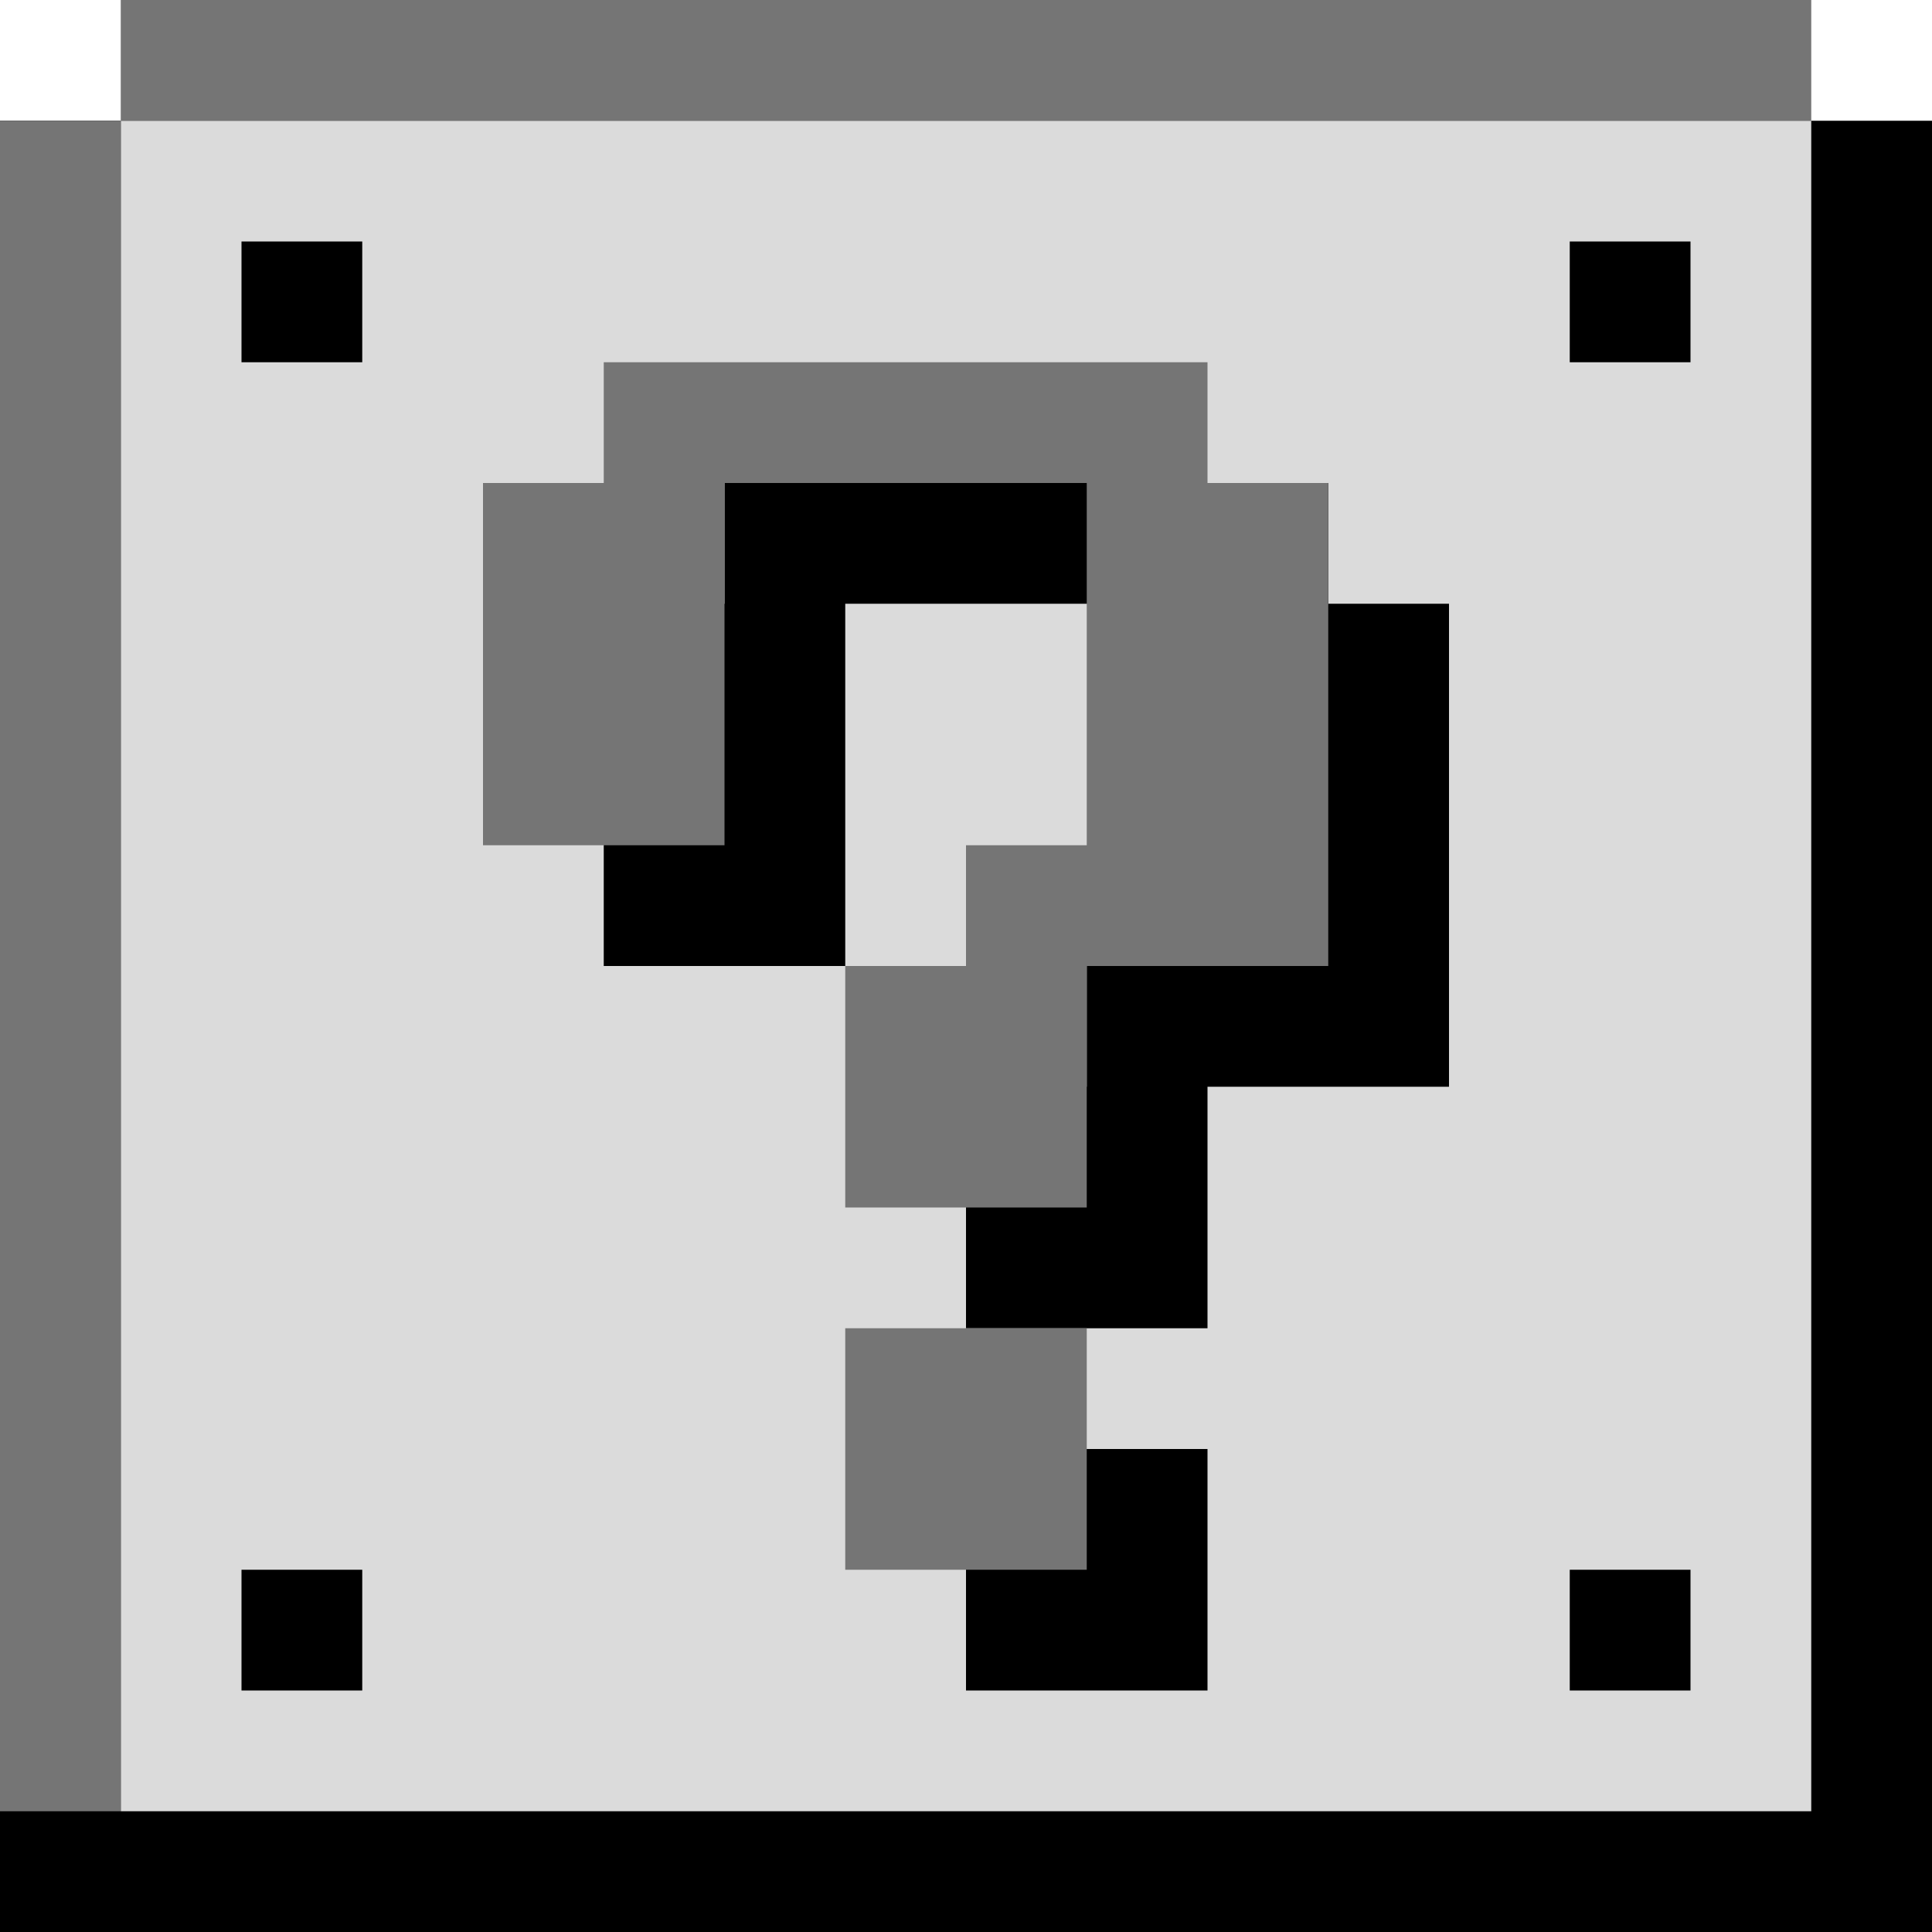
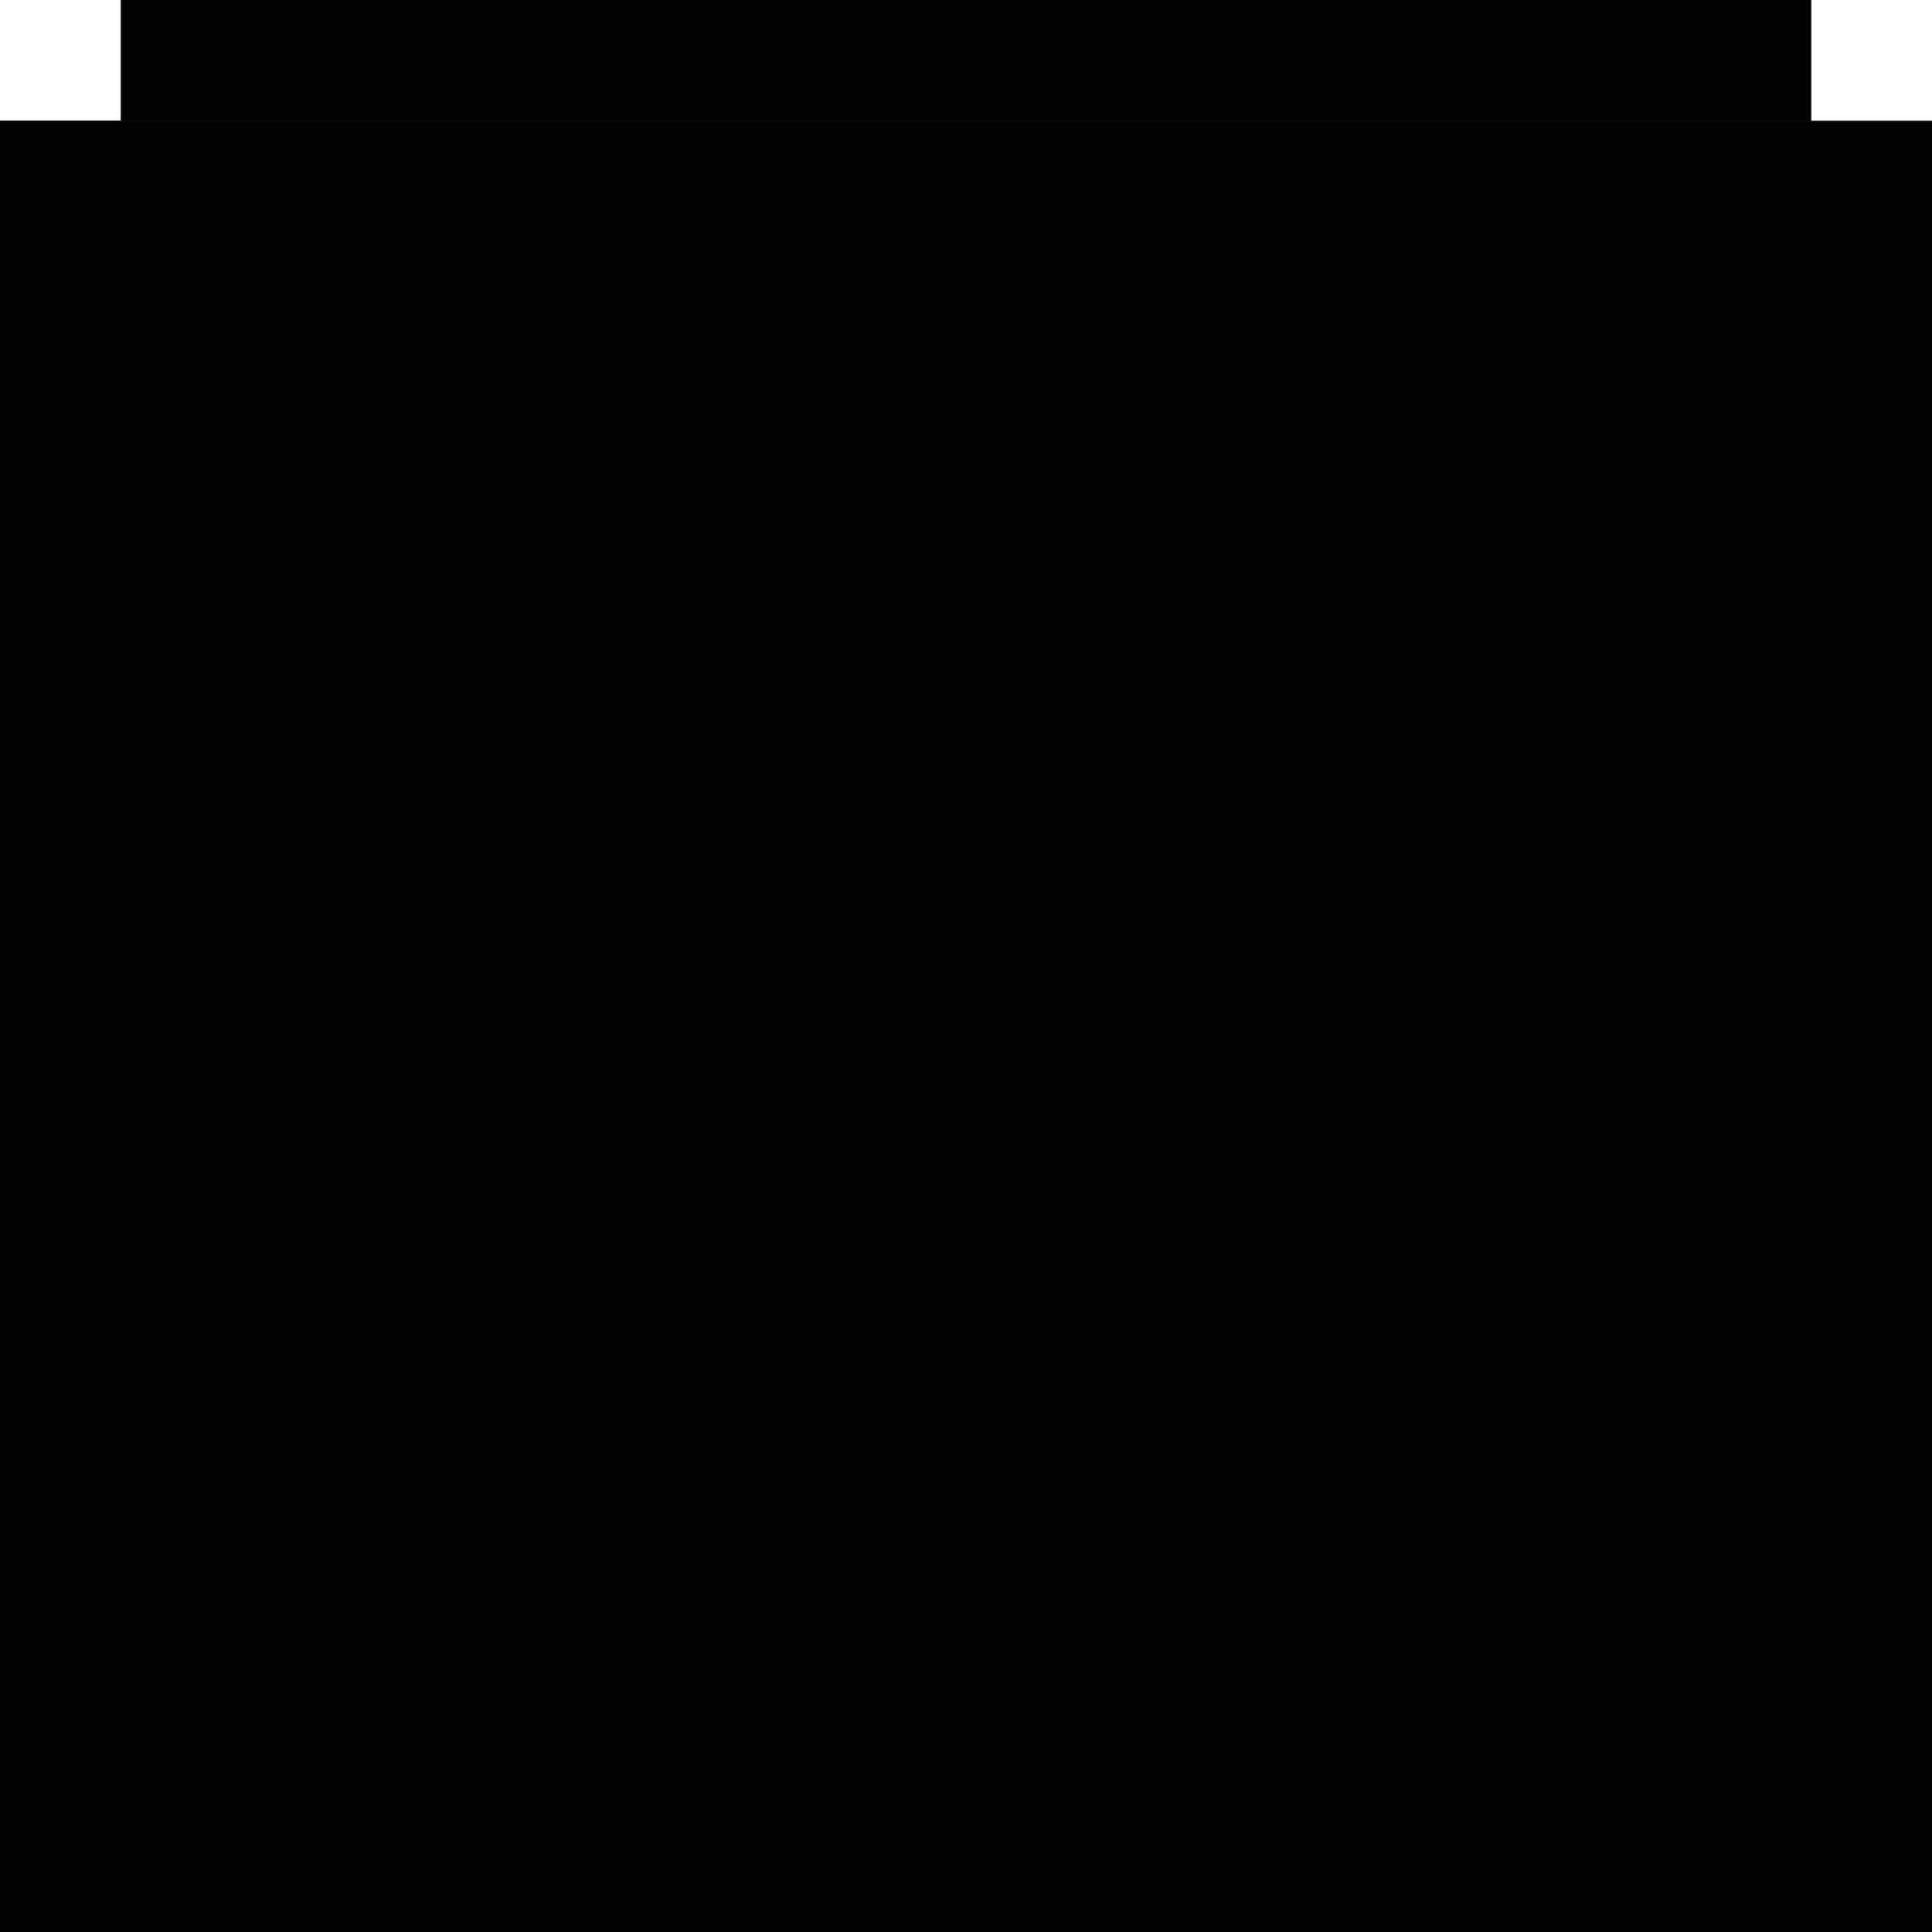
<svg xmlns="http://www.w3.org/2000/svg" width="512" height="512" viewBox="0 0 512 512" class="⍰">
  <style>
-     .⍰-bg { fill: hsl(0, 0%, 86%); }
-     .⍰-color { fill: hsl(0, 0%, 46%); }
+     .⍰ {
+         --⍰-bg: hsl(0, 0%, 86%);
+         --⍰-color: hsl(0, 0%, 46%);
+         --⍰-light-off: hsl(0, 0%, 31%);
+     }

    @media (prefers-color-scheme: dark) {
-         .⍰-bg { fill: hsl(28, 100%, 61%); }
-         .⍰-color { fill: hsl(19, 88%, 43%); }
+         .⍰ {
+             --⍰-bg: hsl(28, 100%, 61%);
+             --⍰-color: hsl(19, 88%, 43%);
+             --⍰-light-off: hsl(7, 100%, 27%);
+         }
+     }
+ 
+     .⍰-bg {
+         fill: var(--⍰-bg);
+         animation: ⍰-wink 5s steps(1, end) infinite;
+     }
+ 
+     .⍰-color { fill: var(--⍰-color); }
+ 
+     @keyframes ⍰-wink {
+         43% { fill: var(--⍰-bg); }
+         47% { fill: var(--⍰-color); }
+         50% { fill: var(--⍰-light-off); }
+         53% { fill: var(--⍰-color); }
+         56% { fill: var(--⍰-bg); }
    }
    </style>
  <rect y="32" width="512" height="480" />
  <rect x="32" y="32" width="448" height="448" class="⍰-bg" />
  <rect x="64" y="416" width="32" height="32" />
  <rect x="416" y="416" width="32" height="32" />
  <rect x="64" y="64" width="32" height="32" />
  <rect x="416" y="64" width="32" height="32" />
  <rect x="256" y="384" width="64" height="64" />
  <path d="M160 160v96h64v-96h96v96h-32v32h-32v64h64v-64h64V160h-32v-32H192v32h-32z" />
  <g class="⍰-color">
    <rect y="32" width="32" height="448" />
    <rect x="32" width="448" height="32" />
    <rect x="224" y="352" width="64" height="64" />
    <path d="M128 128v96h64v-96h96v96h-32v32h-32v64h64v-64h64V128h-32V96H160v32h-32z" />
  </g>
</svg>
